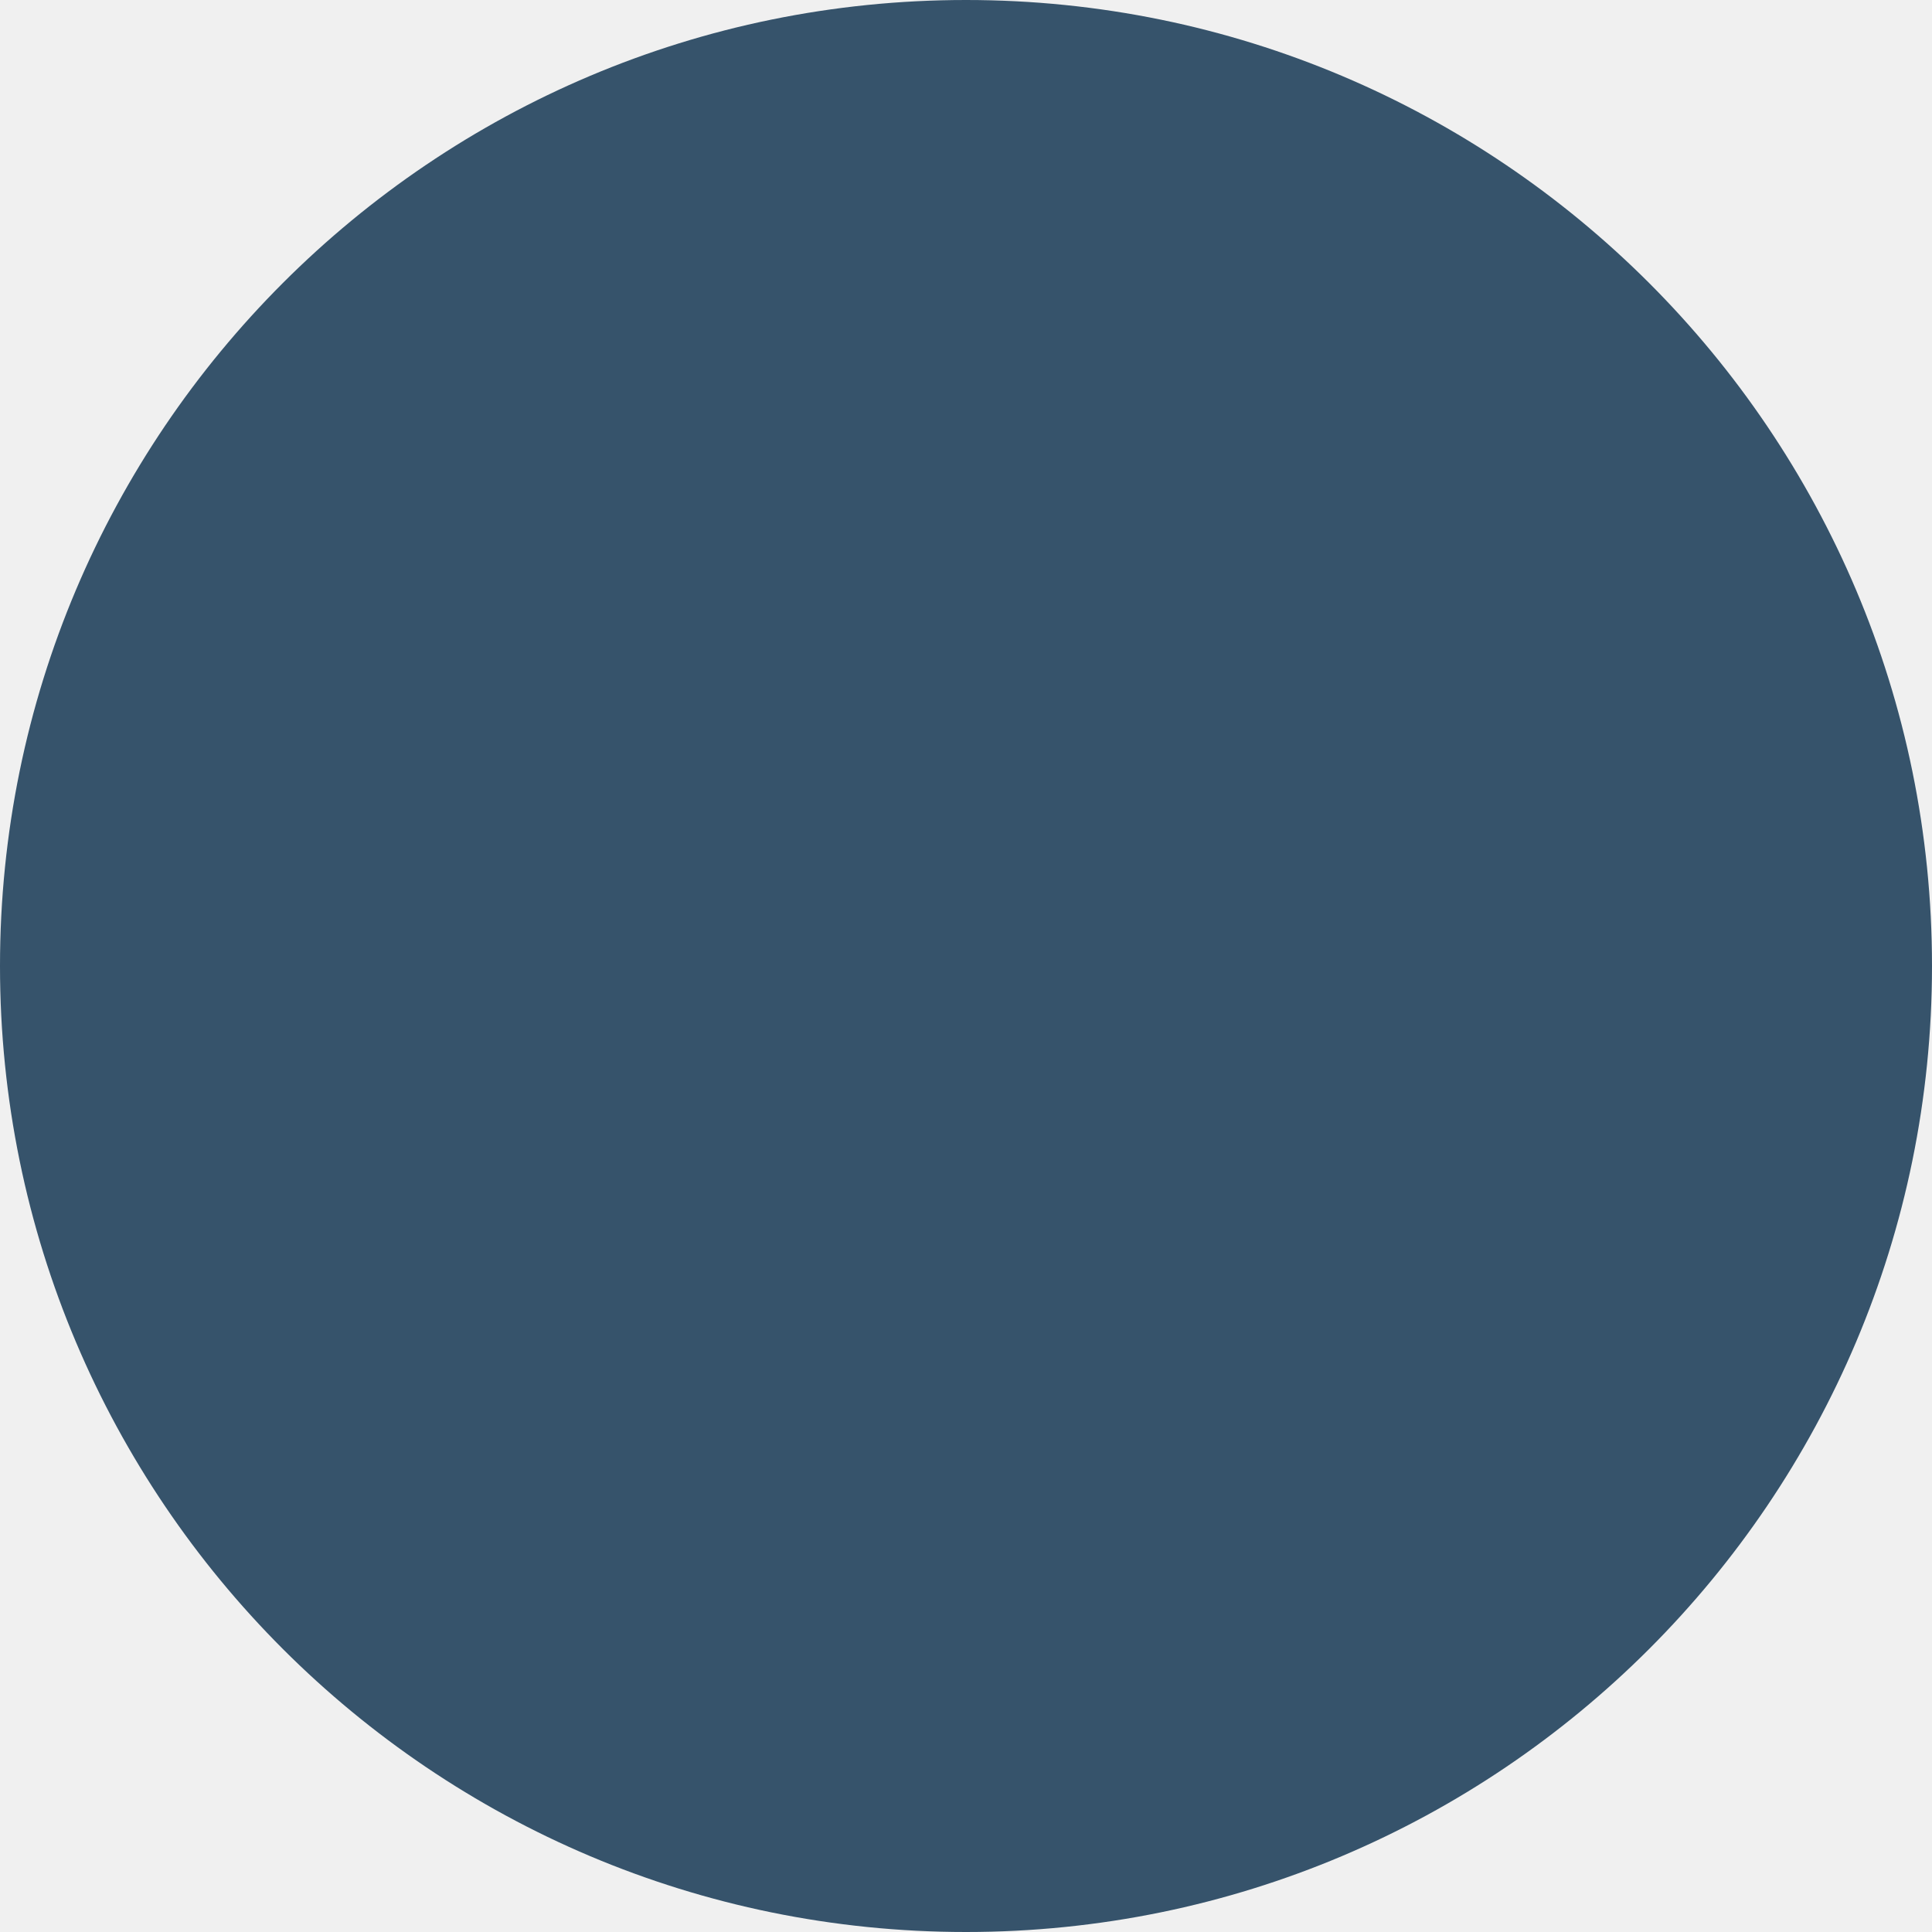
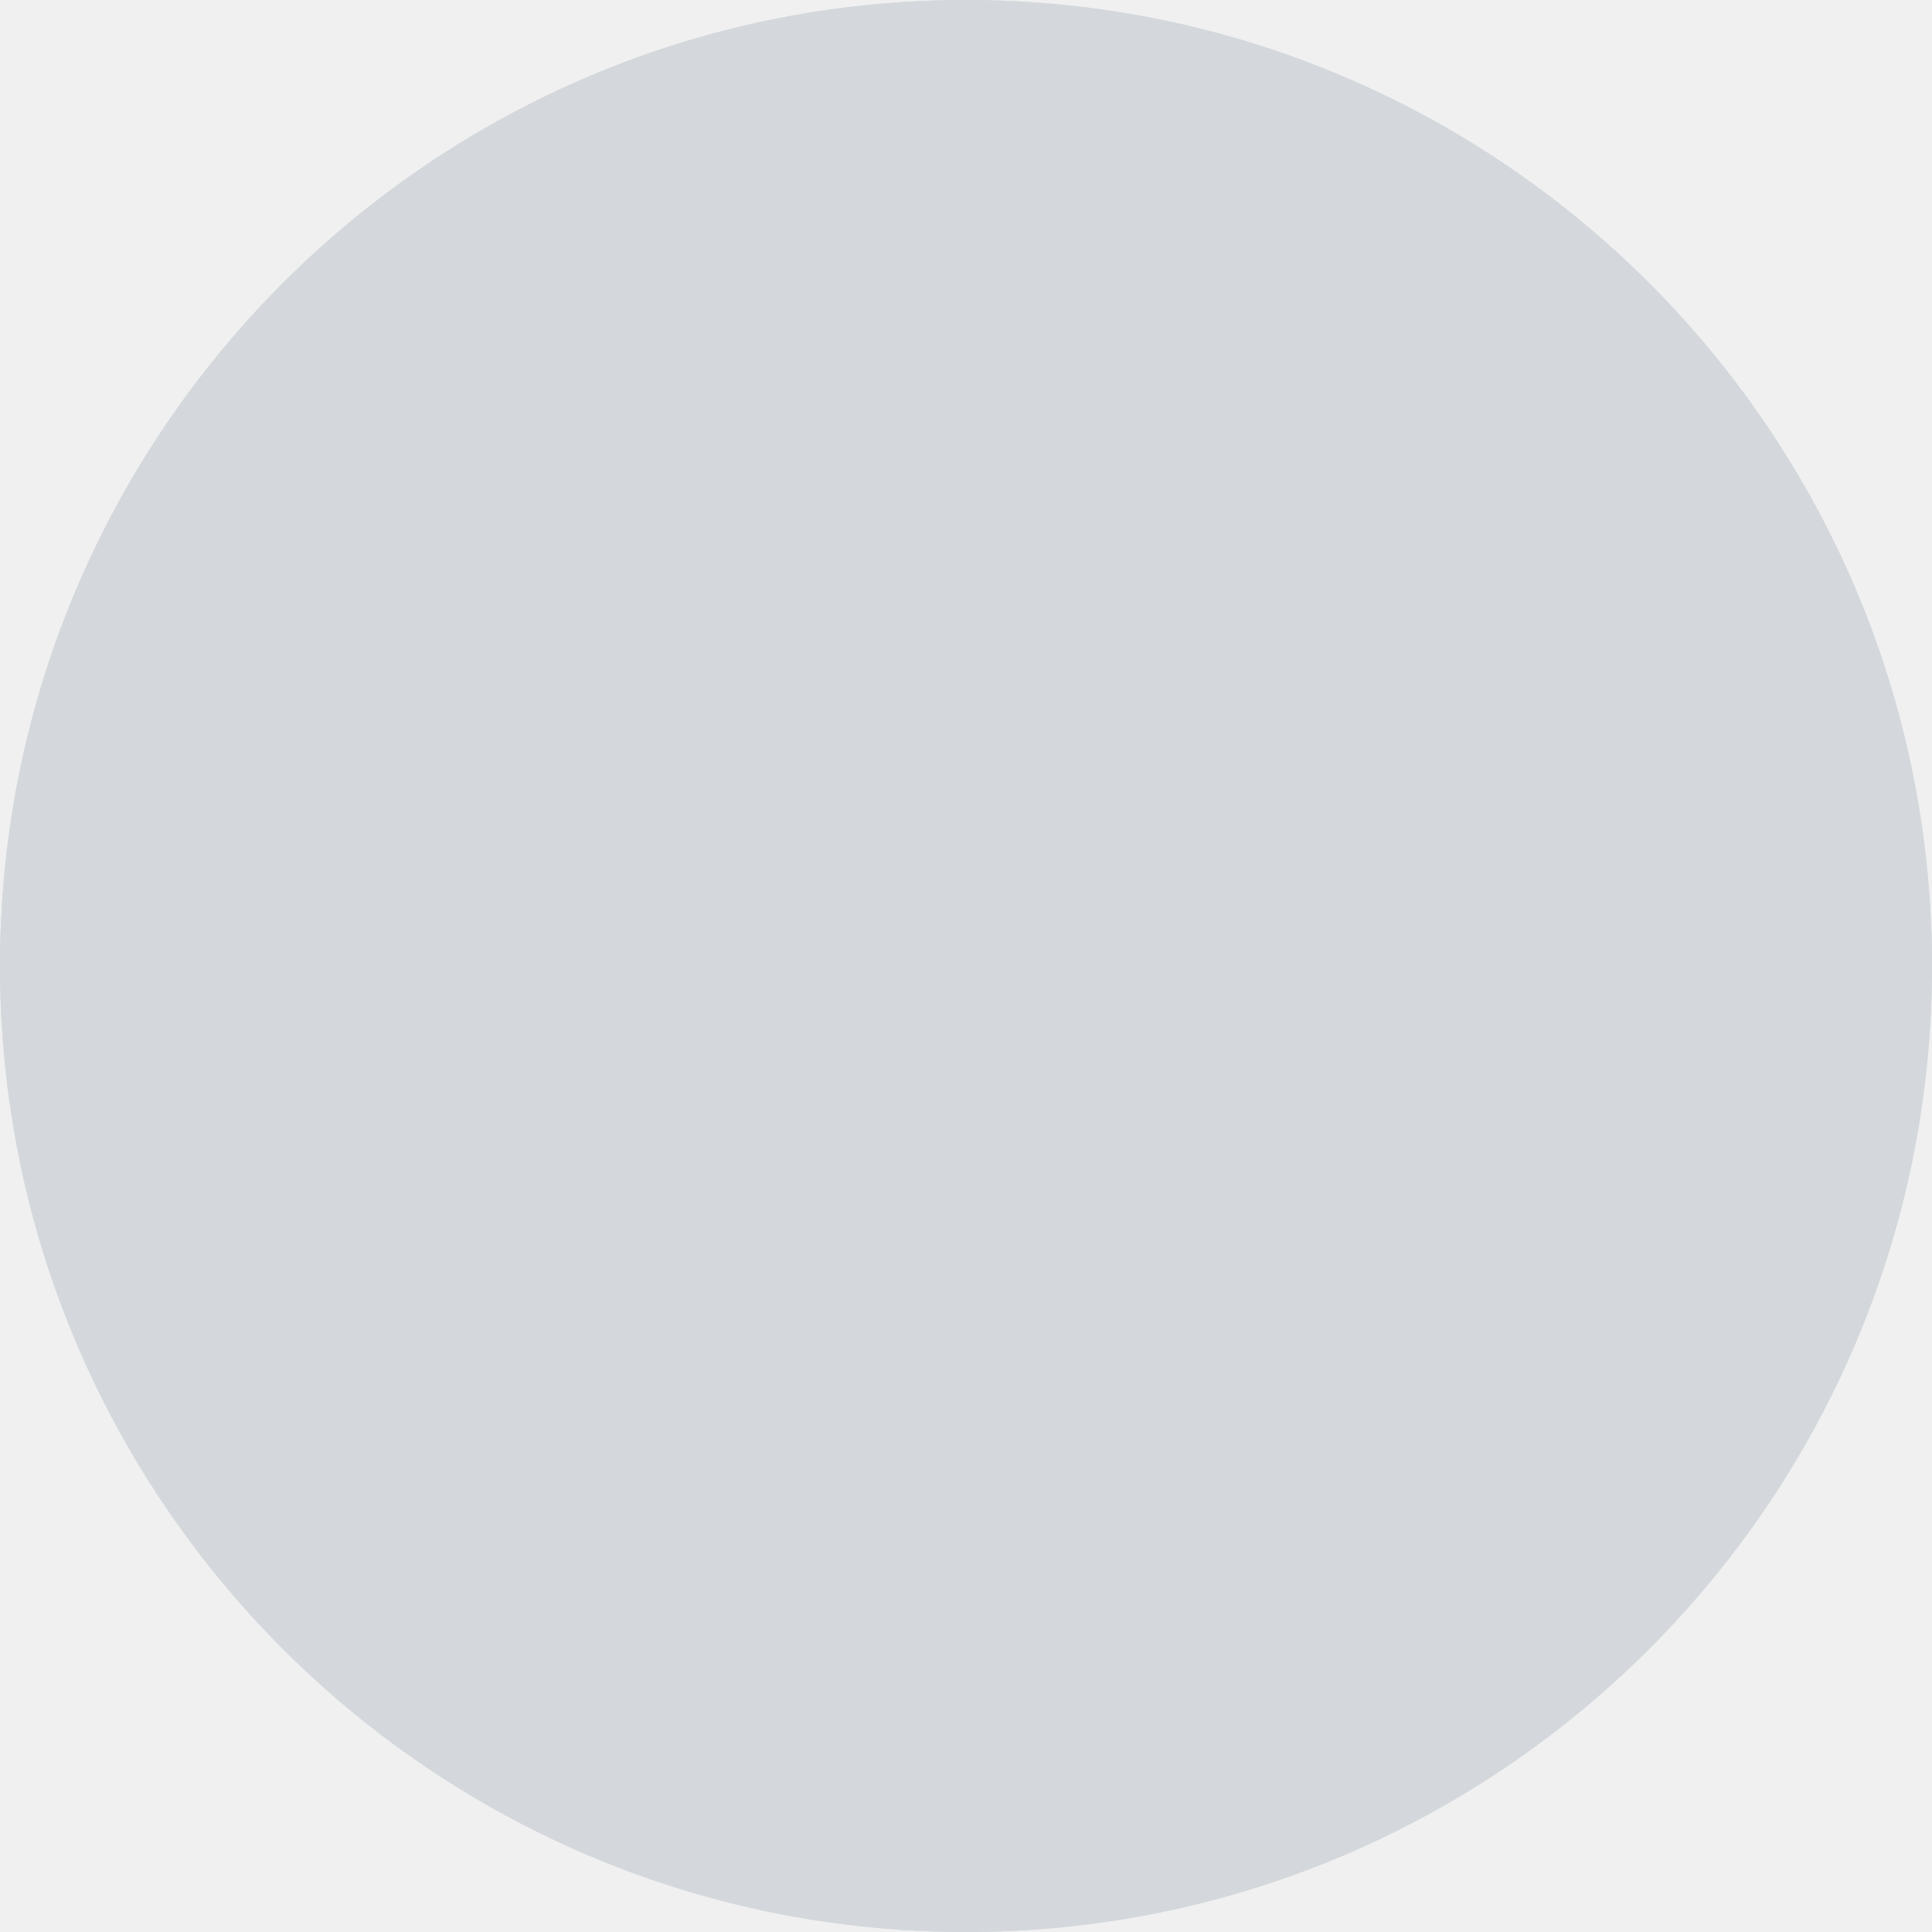
<svg xmlns="http://www.w3.org/2000/svg" width="780" height="780" fill="none">
-   <path d="M780 390c0 215.391-174.609 390-390 390S0 605.391 0 390 174.609 0 390 0s390 174.609 390 390Z" fill="#36536B" />
+   <g opacity=".15">
+     <circle cx="390" cy="390" r="390" fill="#36536B" />
+     <circle cx="390" cy="390" r="390" fill="#36536B" />
+     <mask id="a" style="mask-type:alpha" maskUnits="userSpaceOnUse" x="0" y="0" width="780" height="780">
+       <circle cx="390" cy="390" r="390" fill="#fff" />
+     </mask>
+   </g>
</svg>
